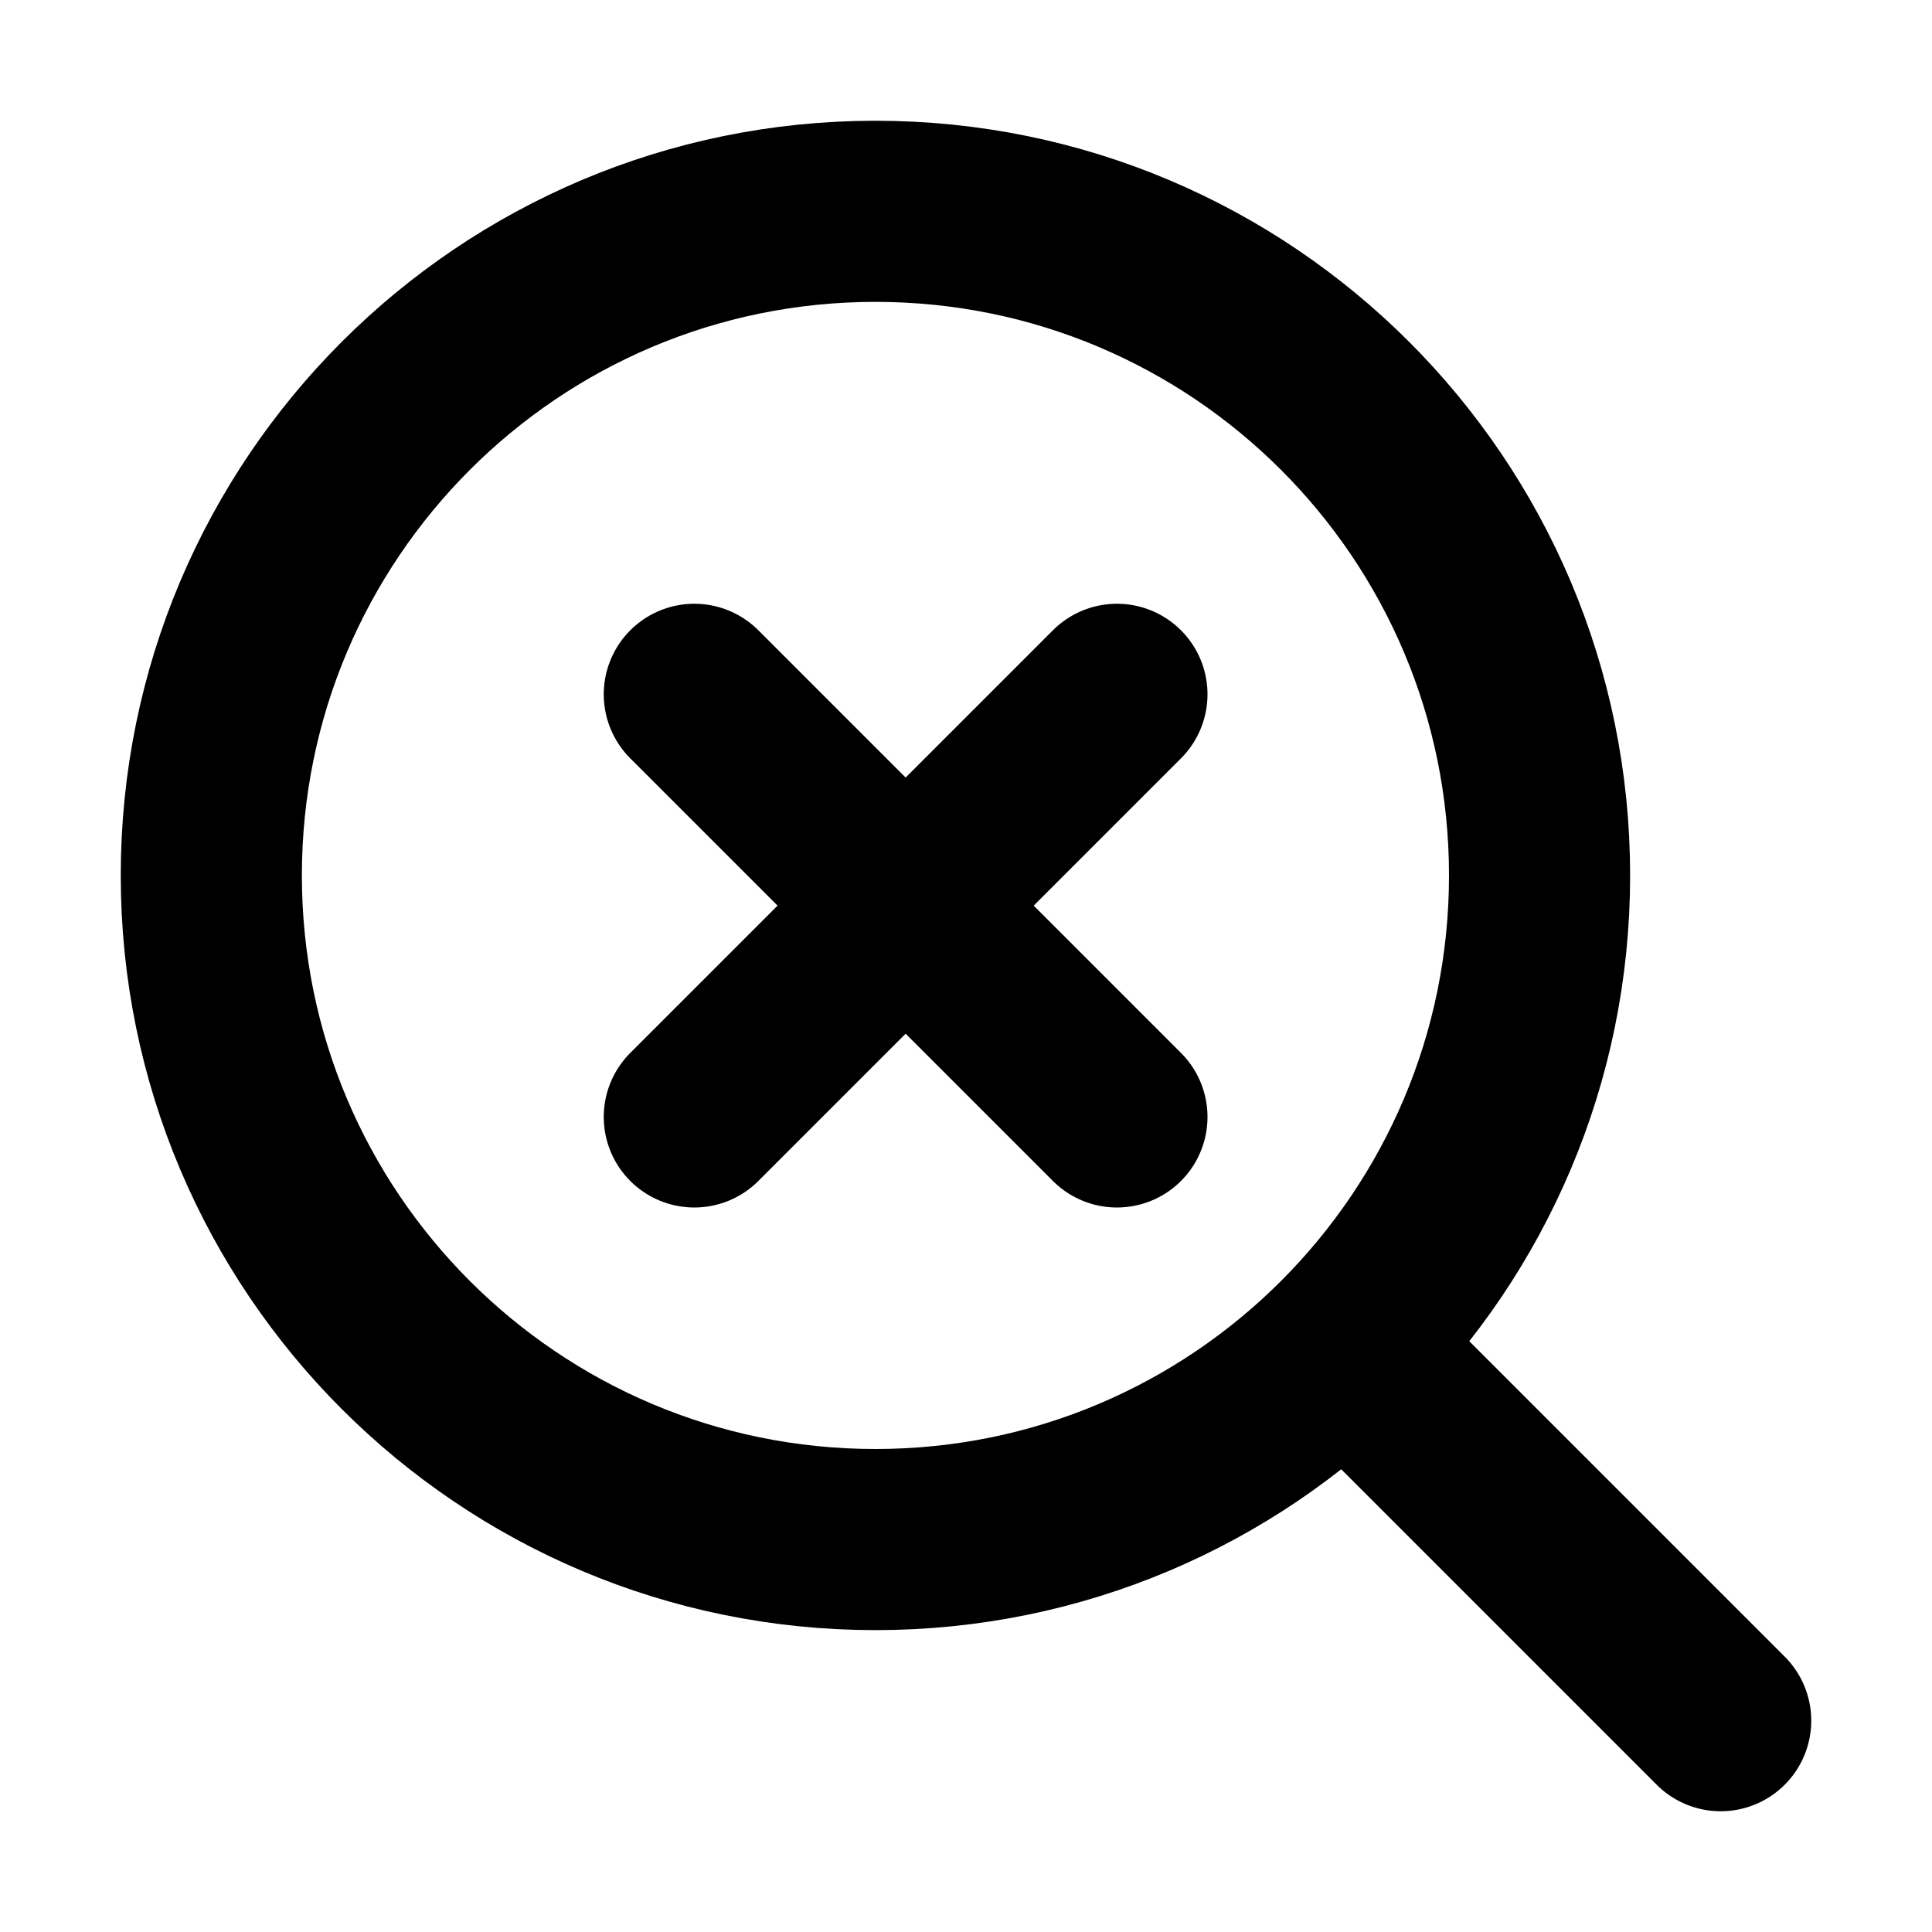
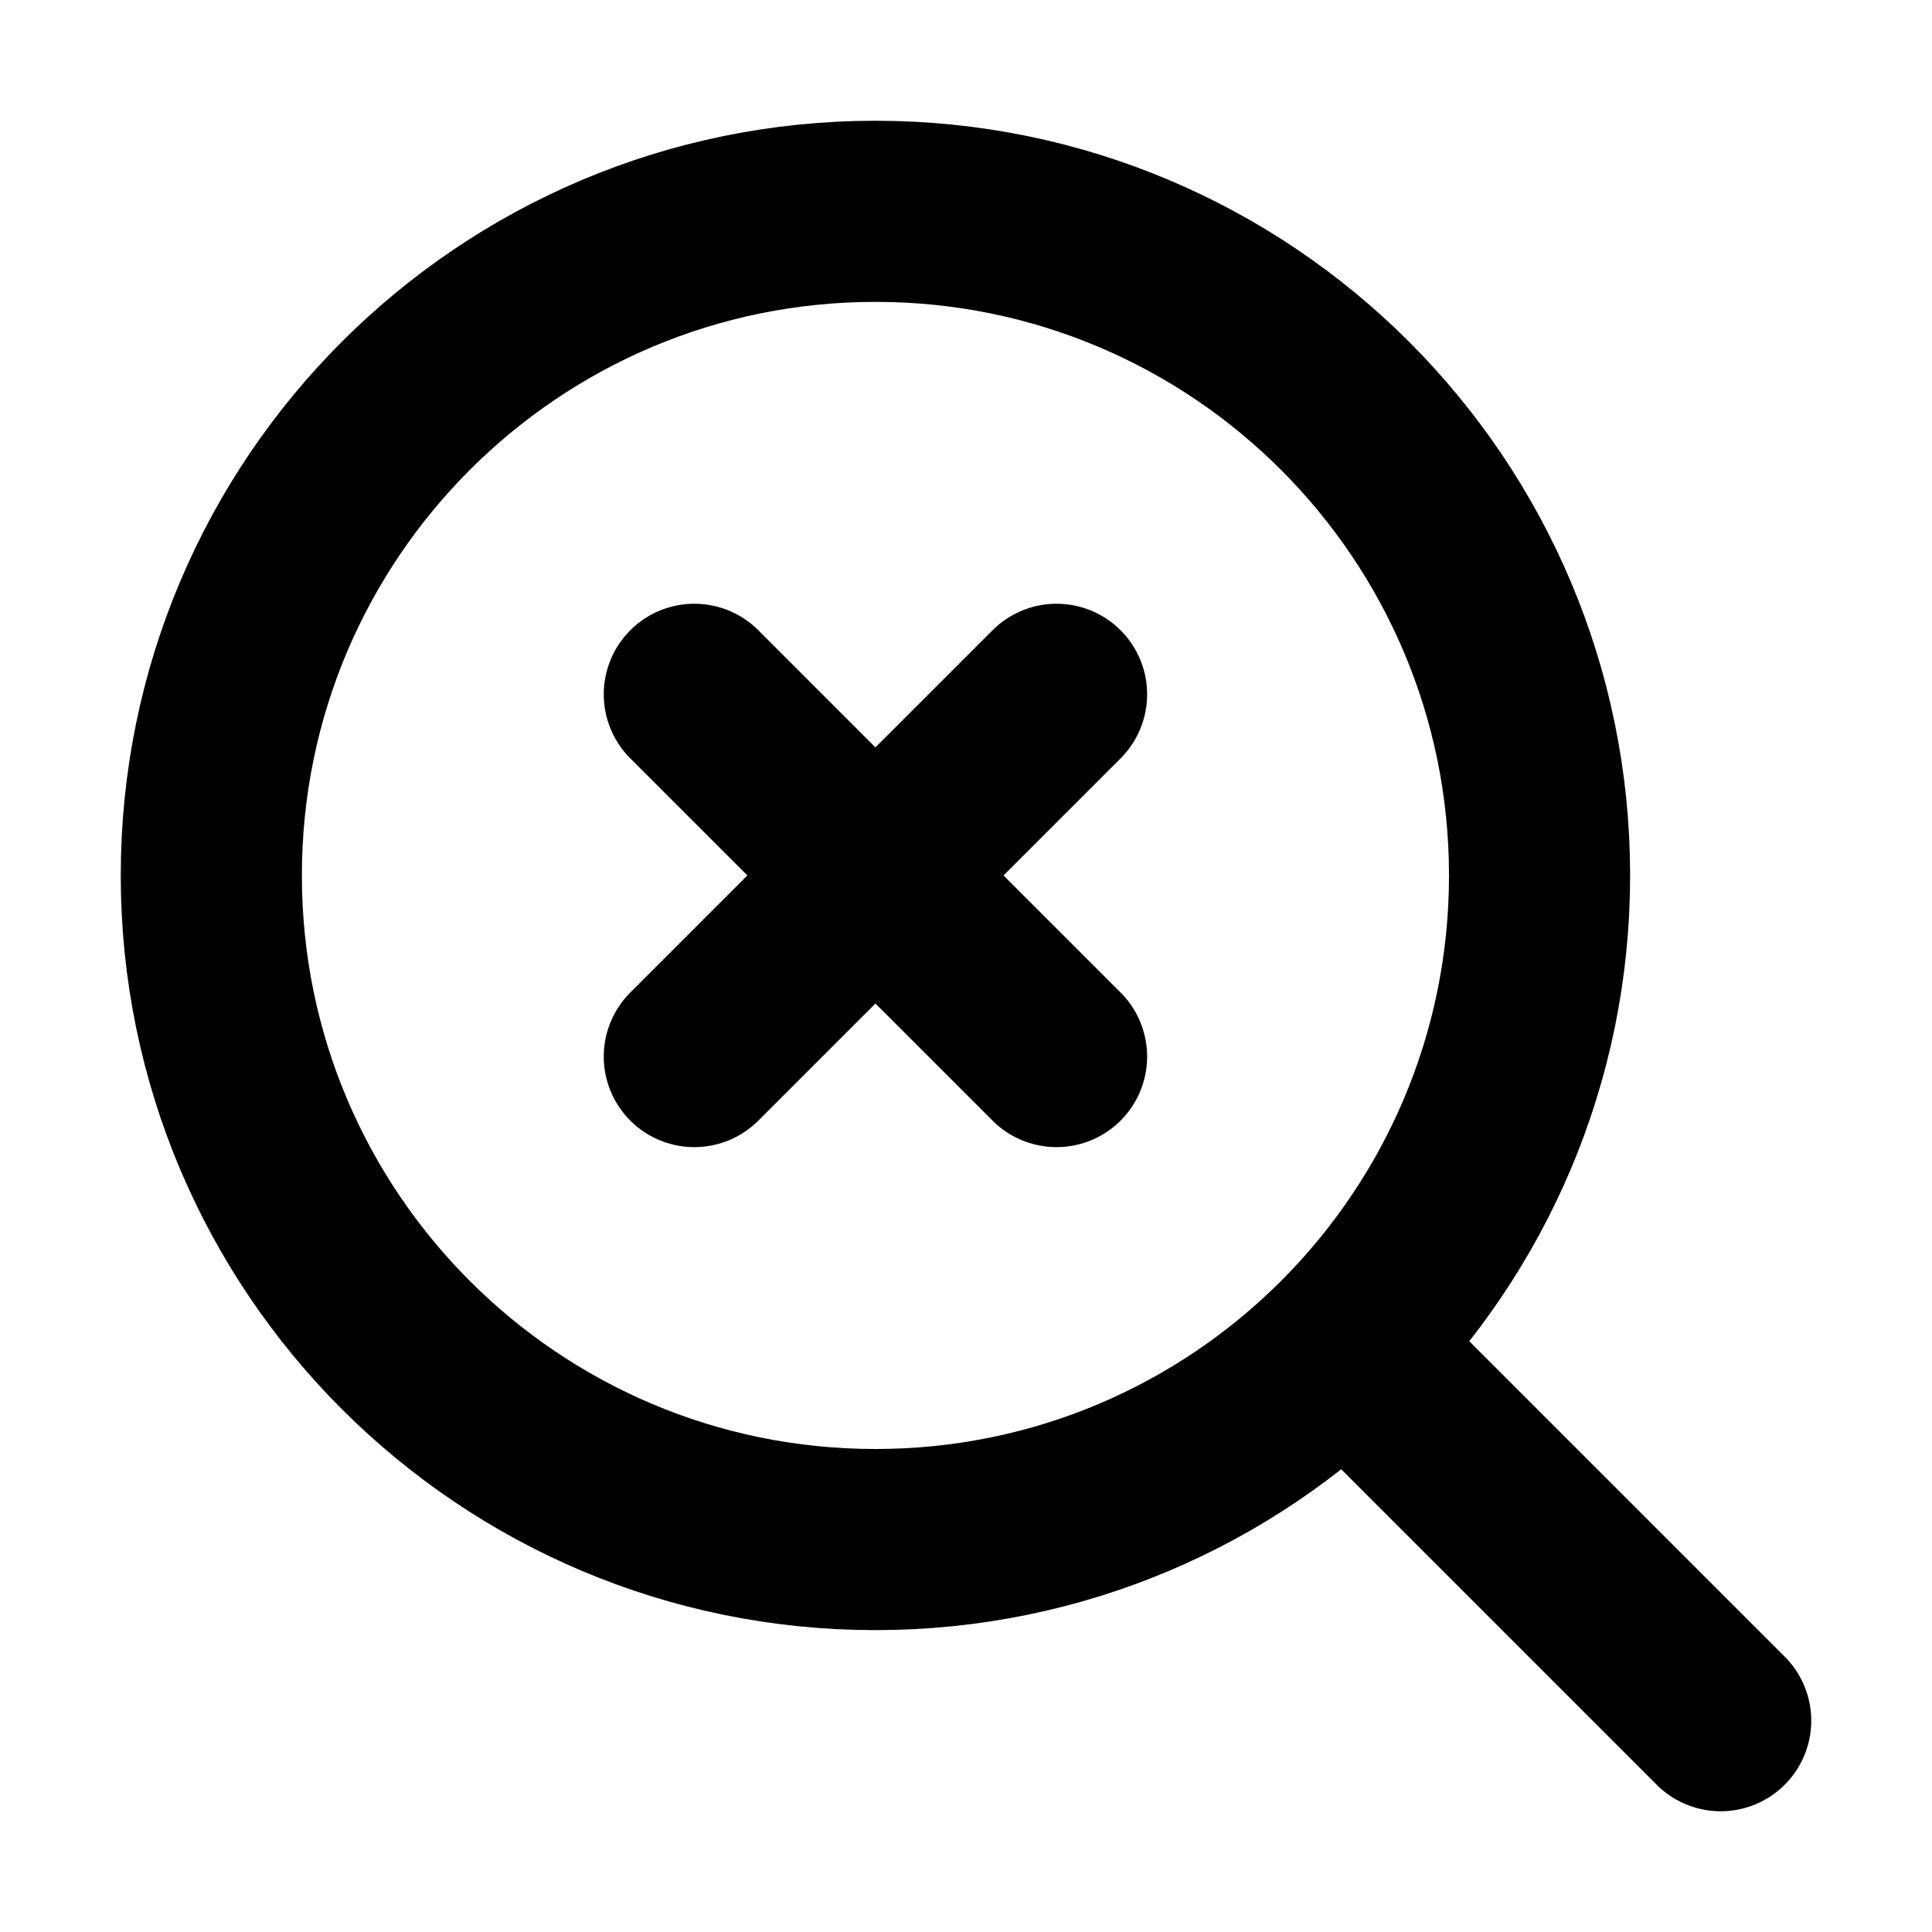
<svg xmlns="http://www.w3.org/2000/svg" width="16" height="16" viewBox="0 0 16 16" fill="none" stroke="currentColor" stroke-width="1.5" stroke-linecap="round" stroke-linejoin="round">
-   <path d="M9.25 5.75 5.75 9.25" />
-   <path d="M5.75 5.75 9.25 9.25" />
+   <path d="M8.75 5.75 5.75 8.75" />
+   <path d="M5.75 5.75 8.75 8.75" />
  <circle cx="7.25" cy="7.25" r="5.5" />
  <path d="M14.25 14.25 11.25 11.25" />
</svg>
